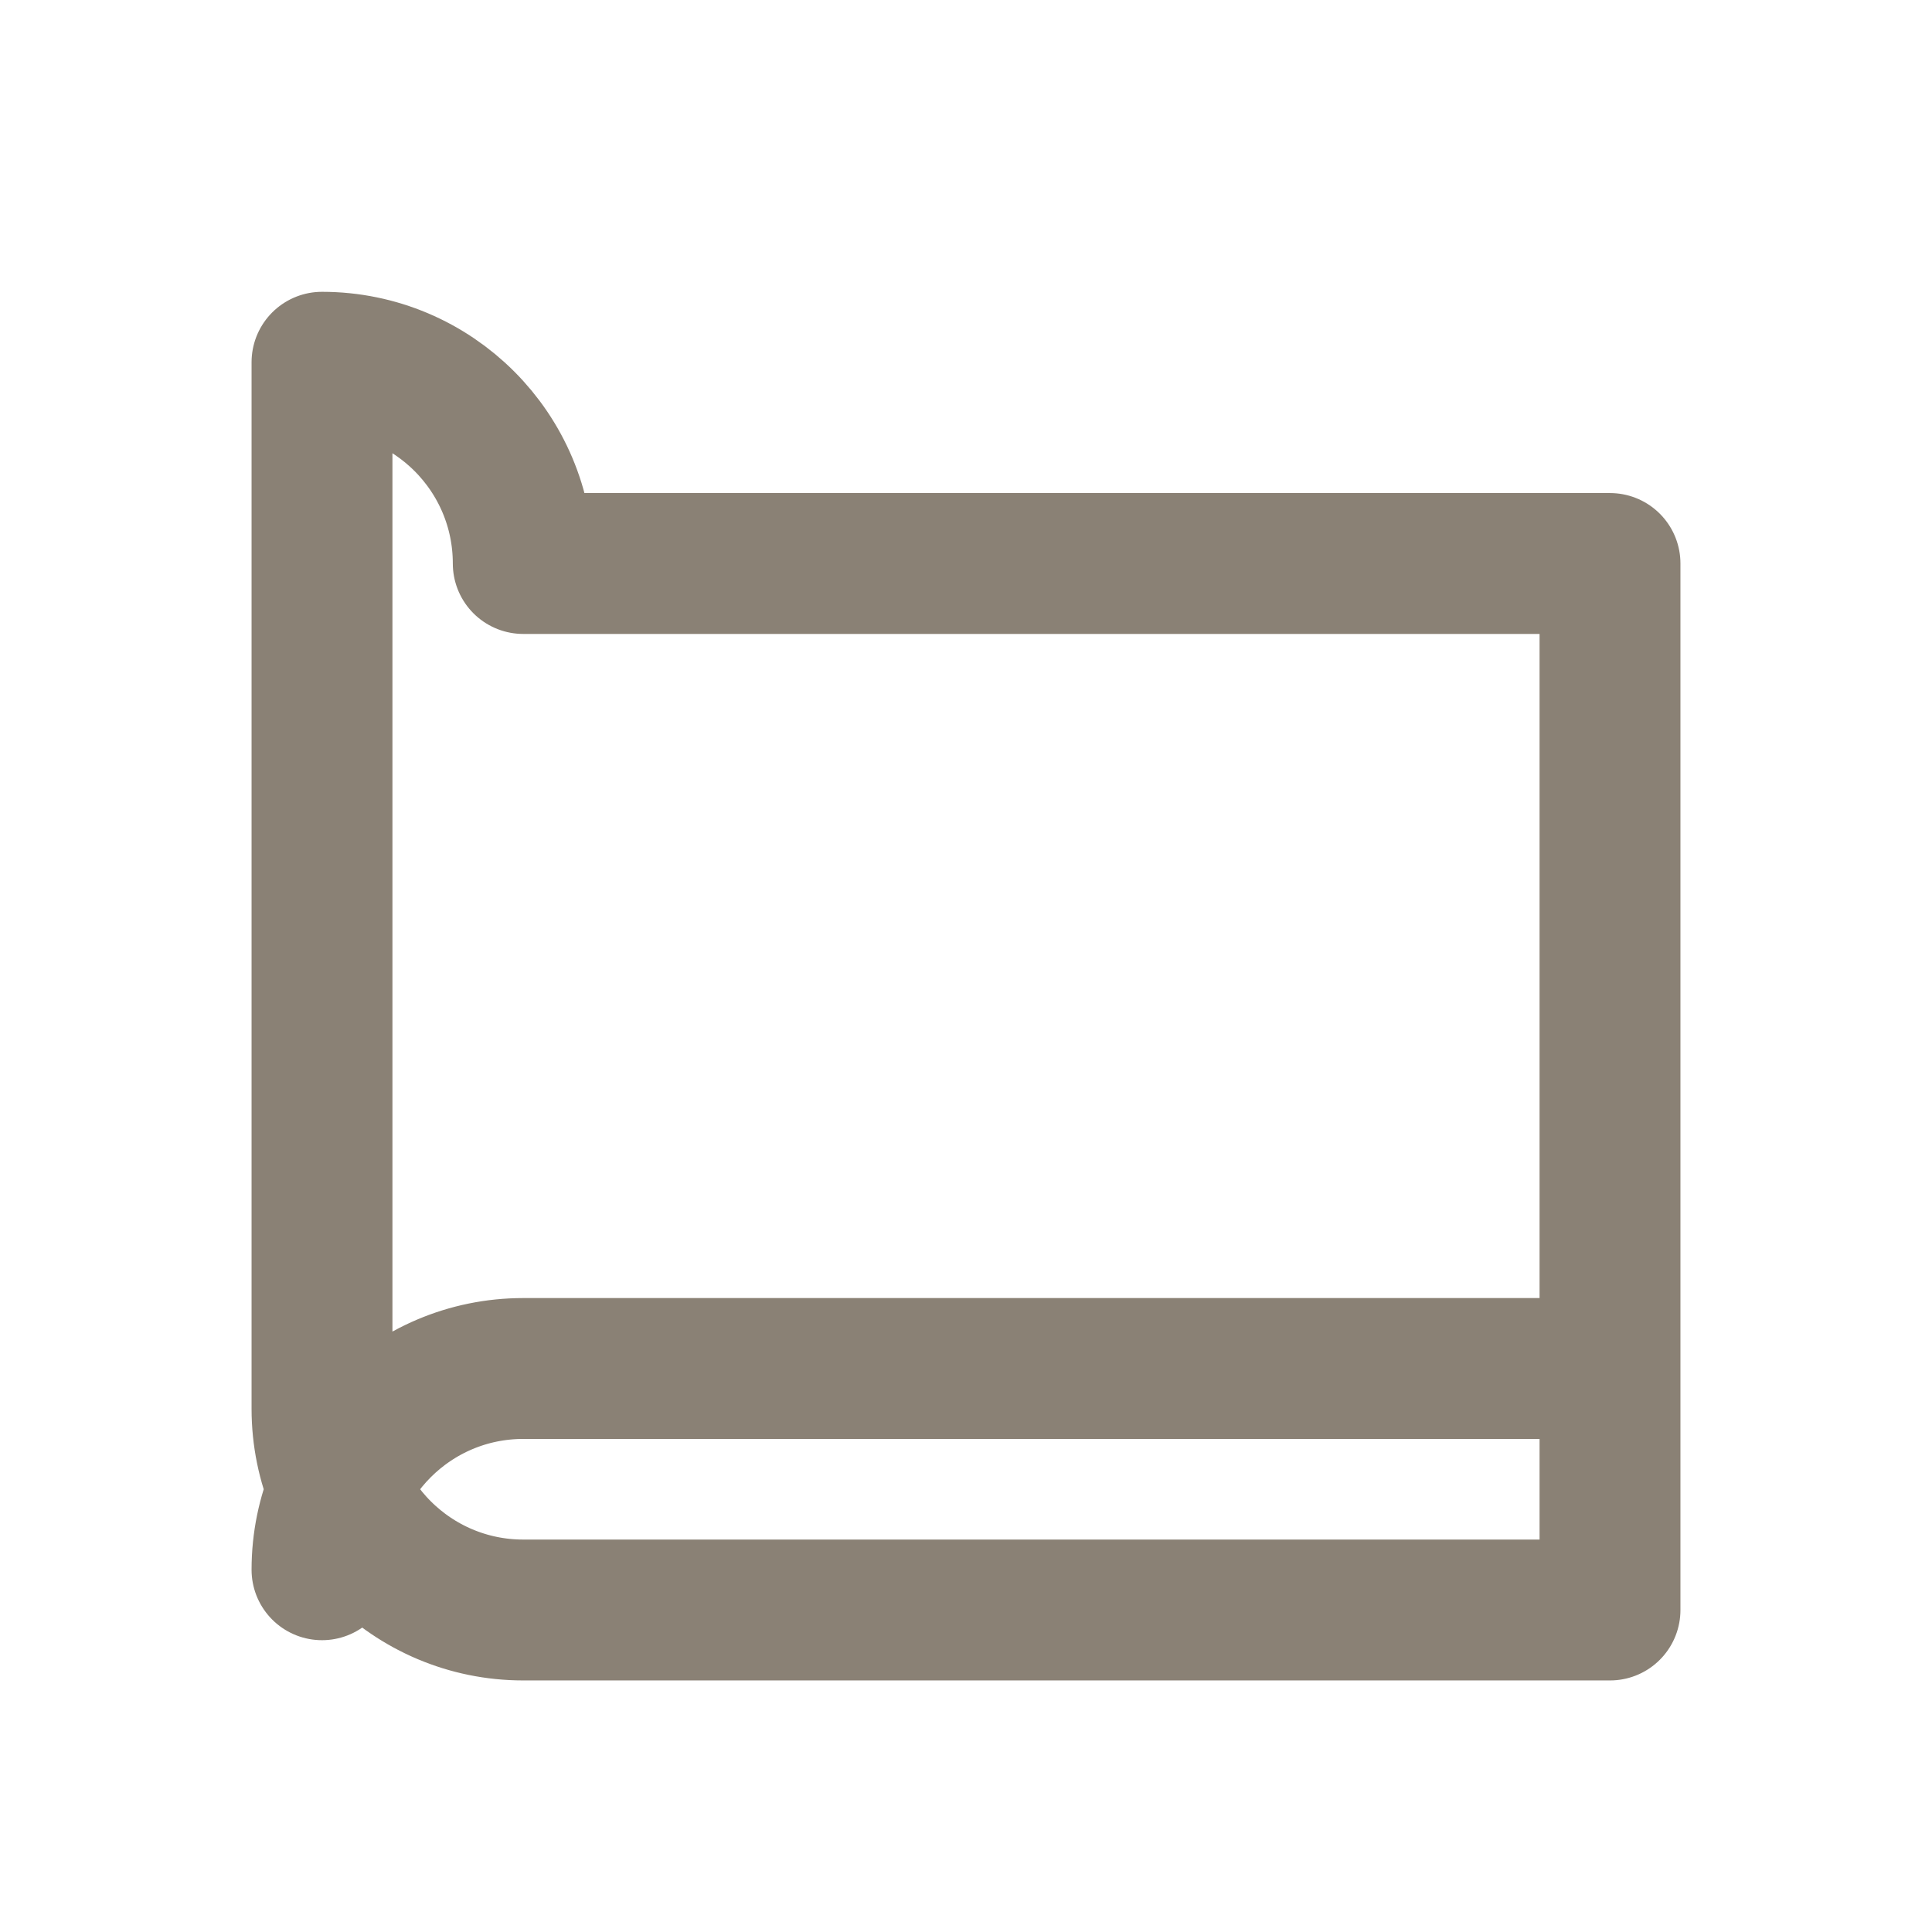
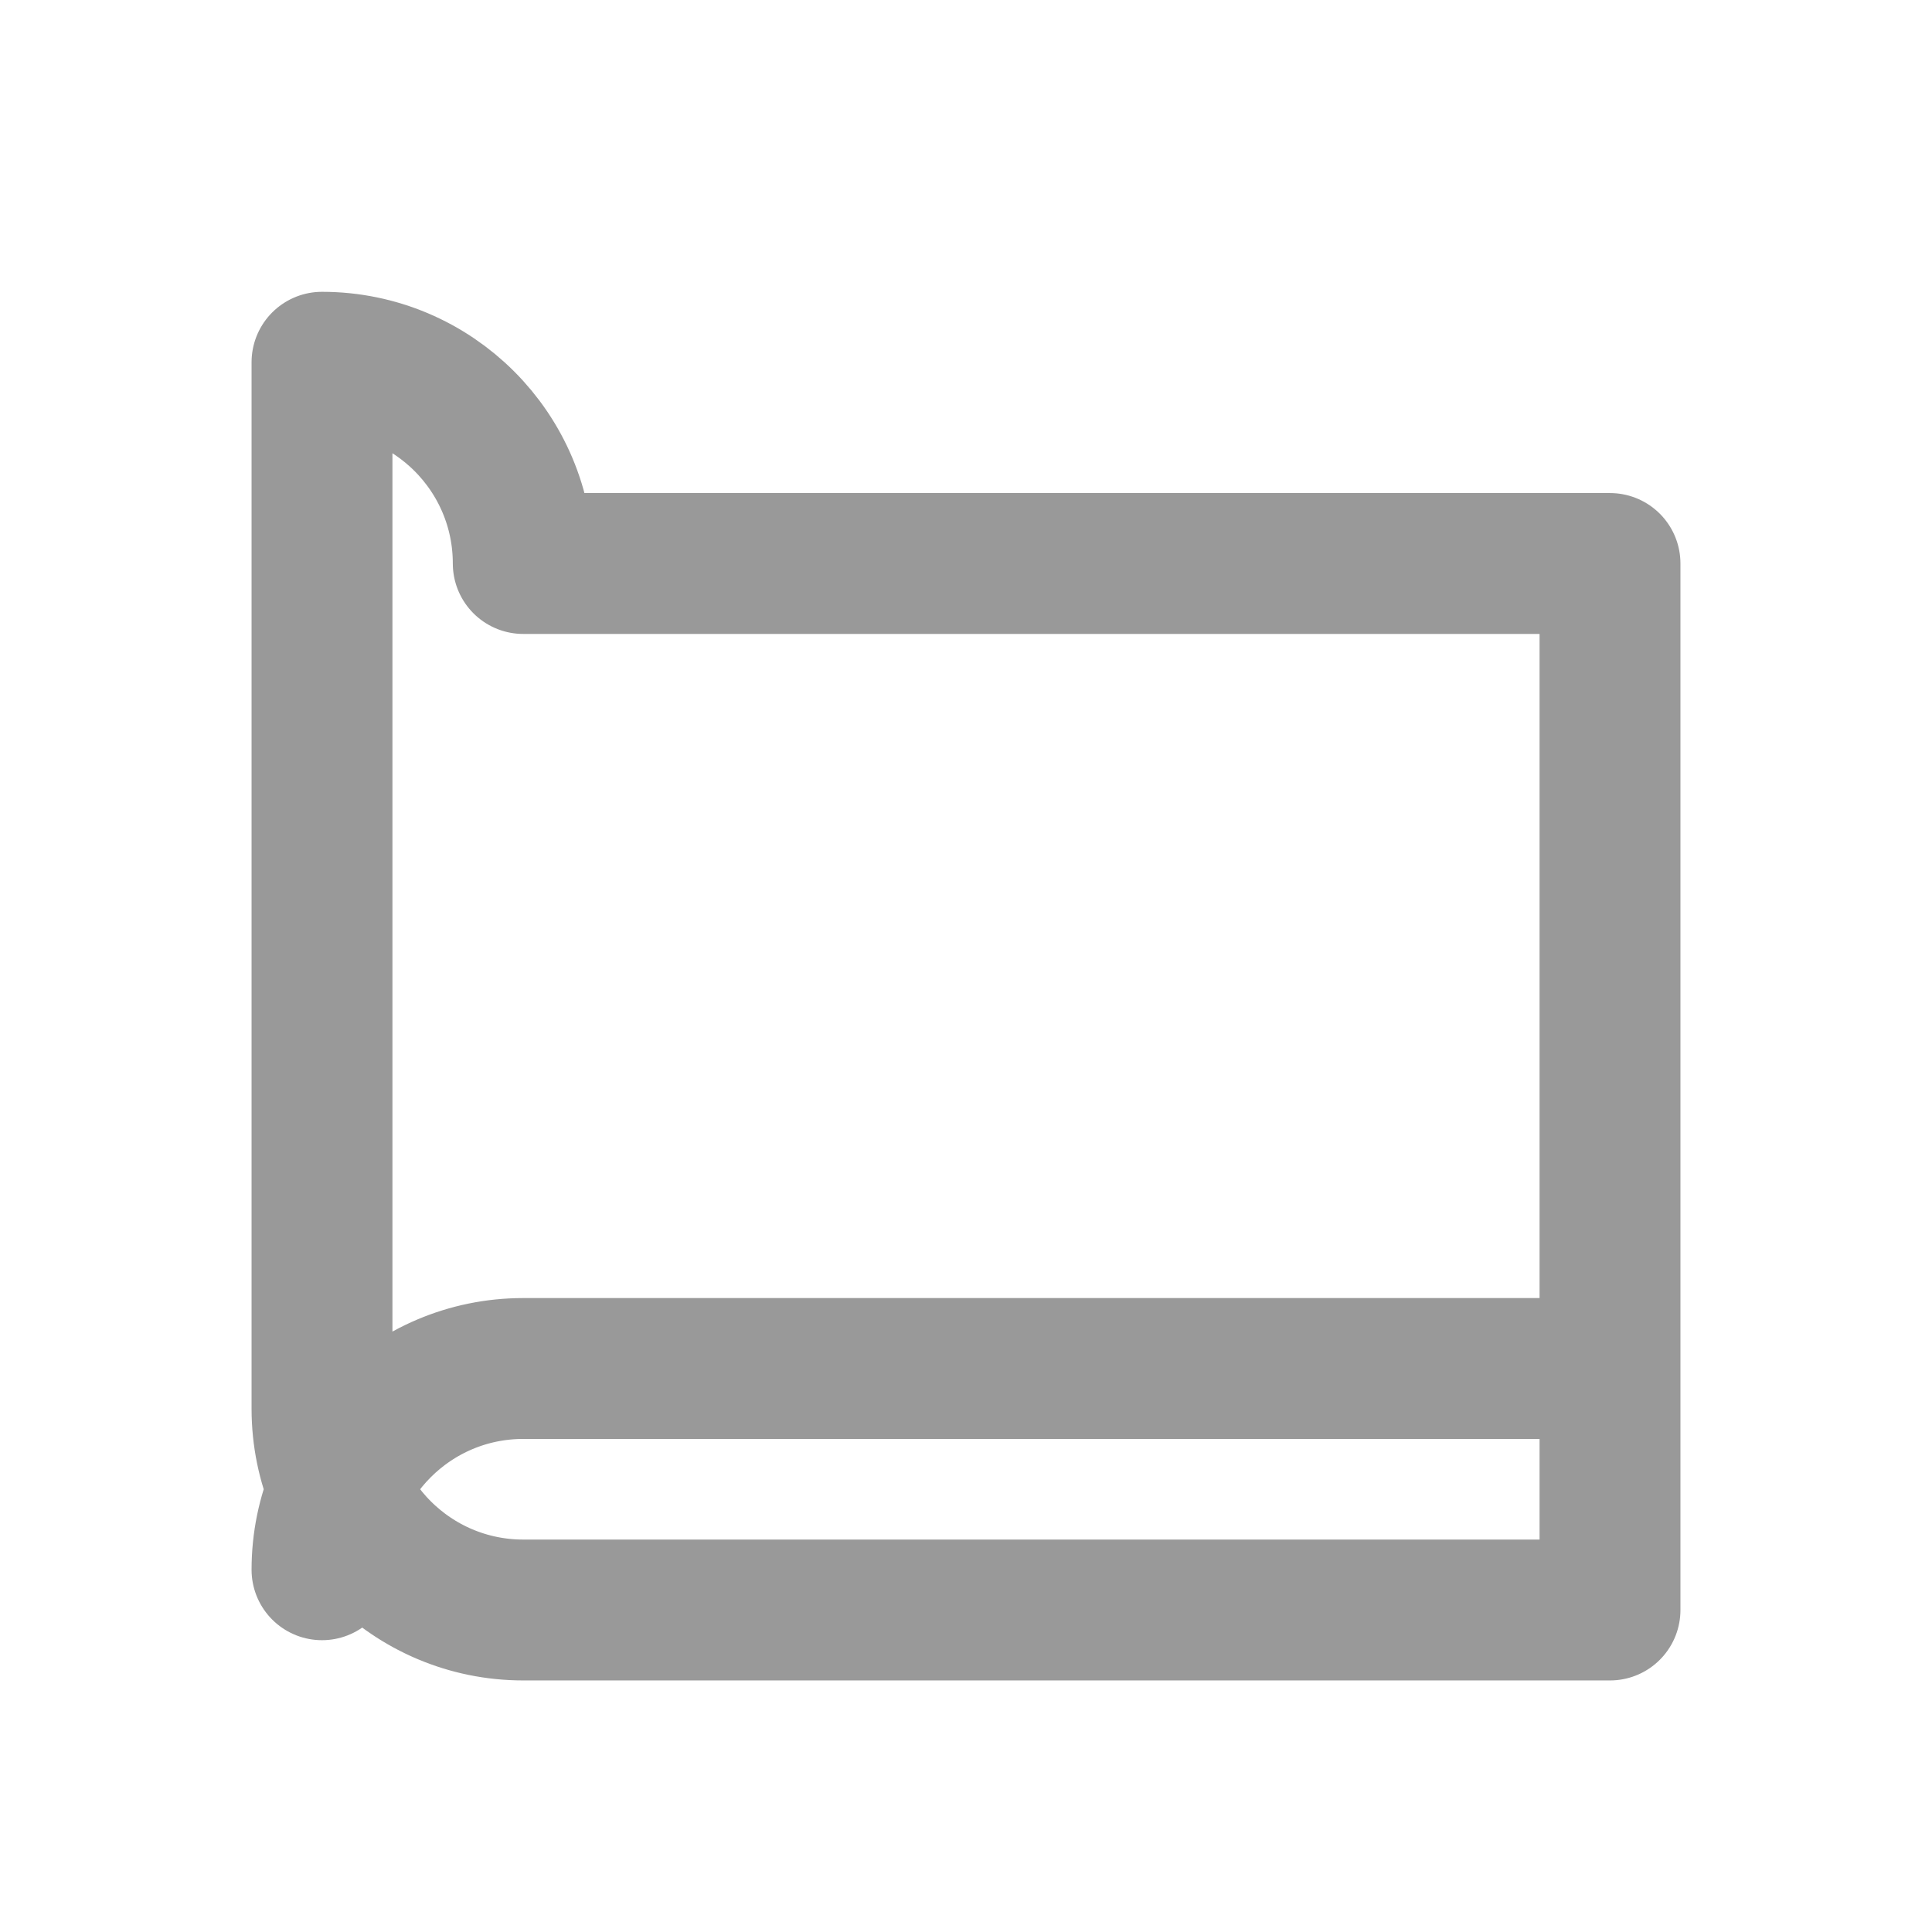
- <svg xmlns="http://www.w3.org/2000/svg" viewBox="0 0 24 24" fill="none" stroke="#8A8175" stroke-width="1.75" stroke-linecap="round" stroke-linejoin="round">
+ <svg xmlns="http://www.w3.org/2000/svg" viewBox="0 0 24 24" fill="none" stroke="#999999" stroke-width="1.75" stroke-linecap="round" stroke-linejoin="round">
  <path d="M4 19.5A2.5 2.5 0 0 1 6.5 17H20M4 4.5A2.5 2.5 0 0 1 6.5 7H20v13H6.5A2.5 2.5 0 0 1 4 17.5v-13z" />
</svg>
